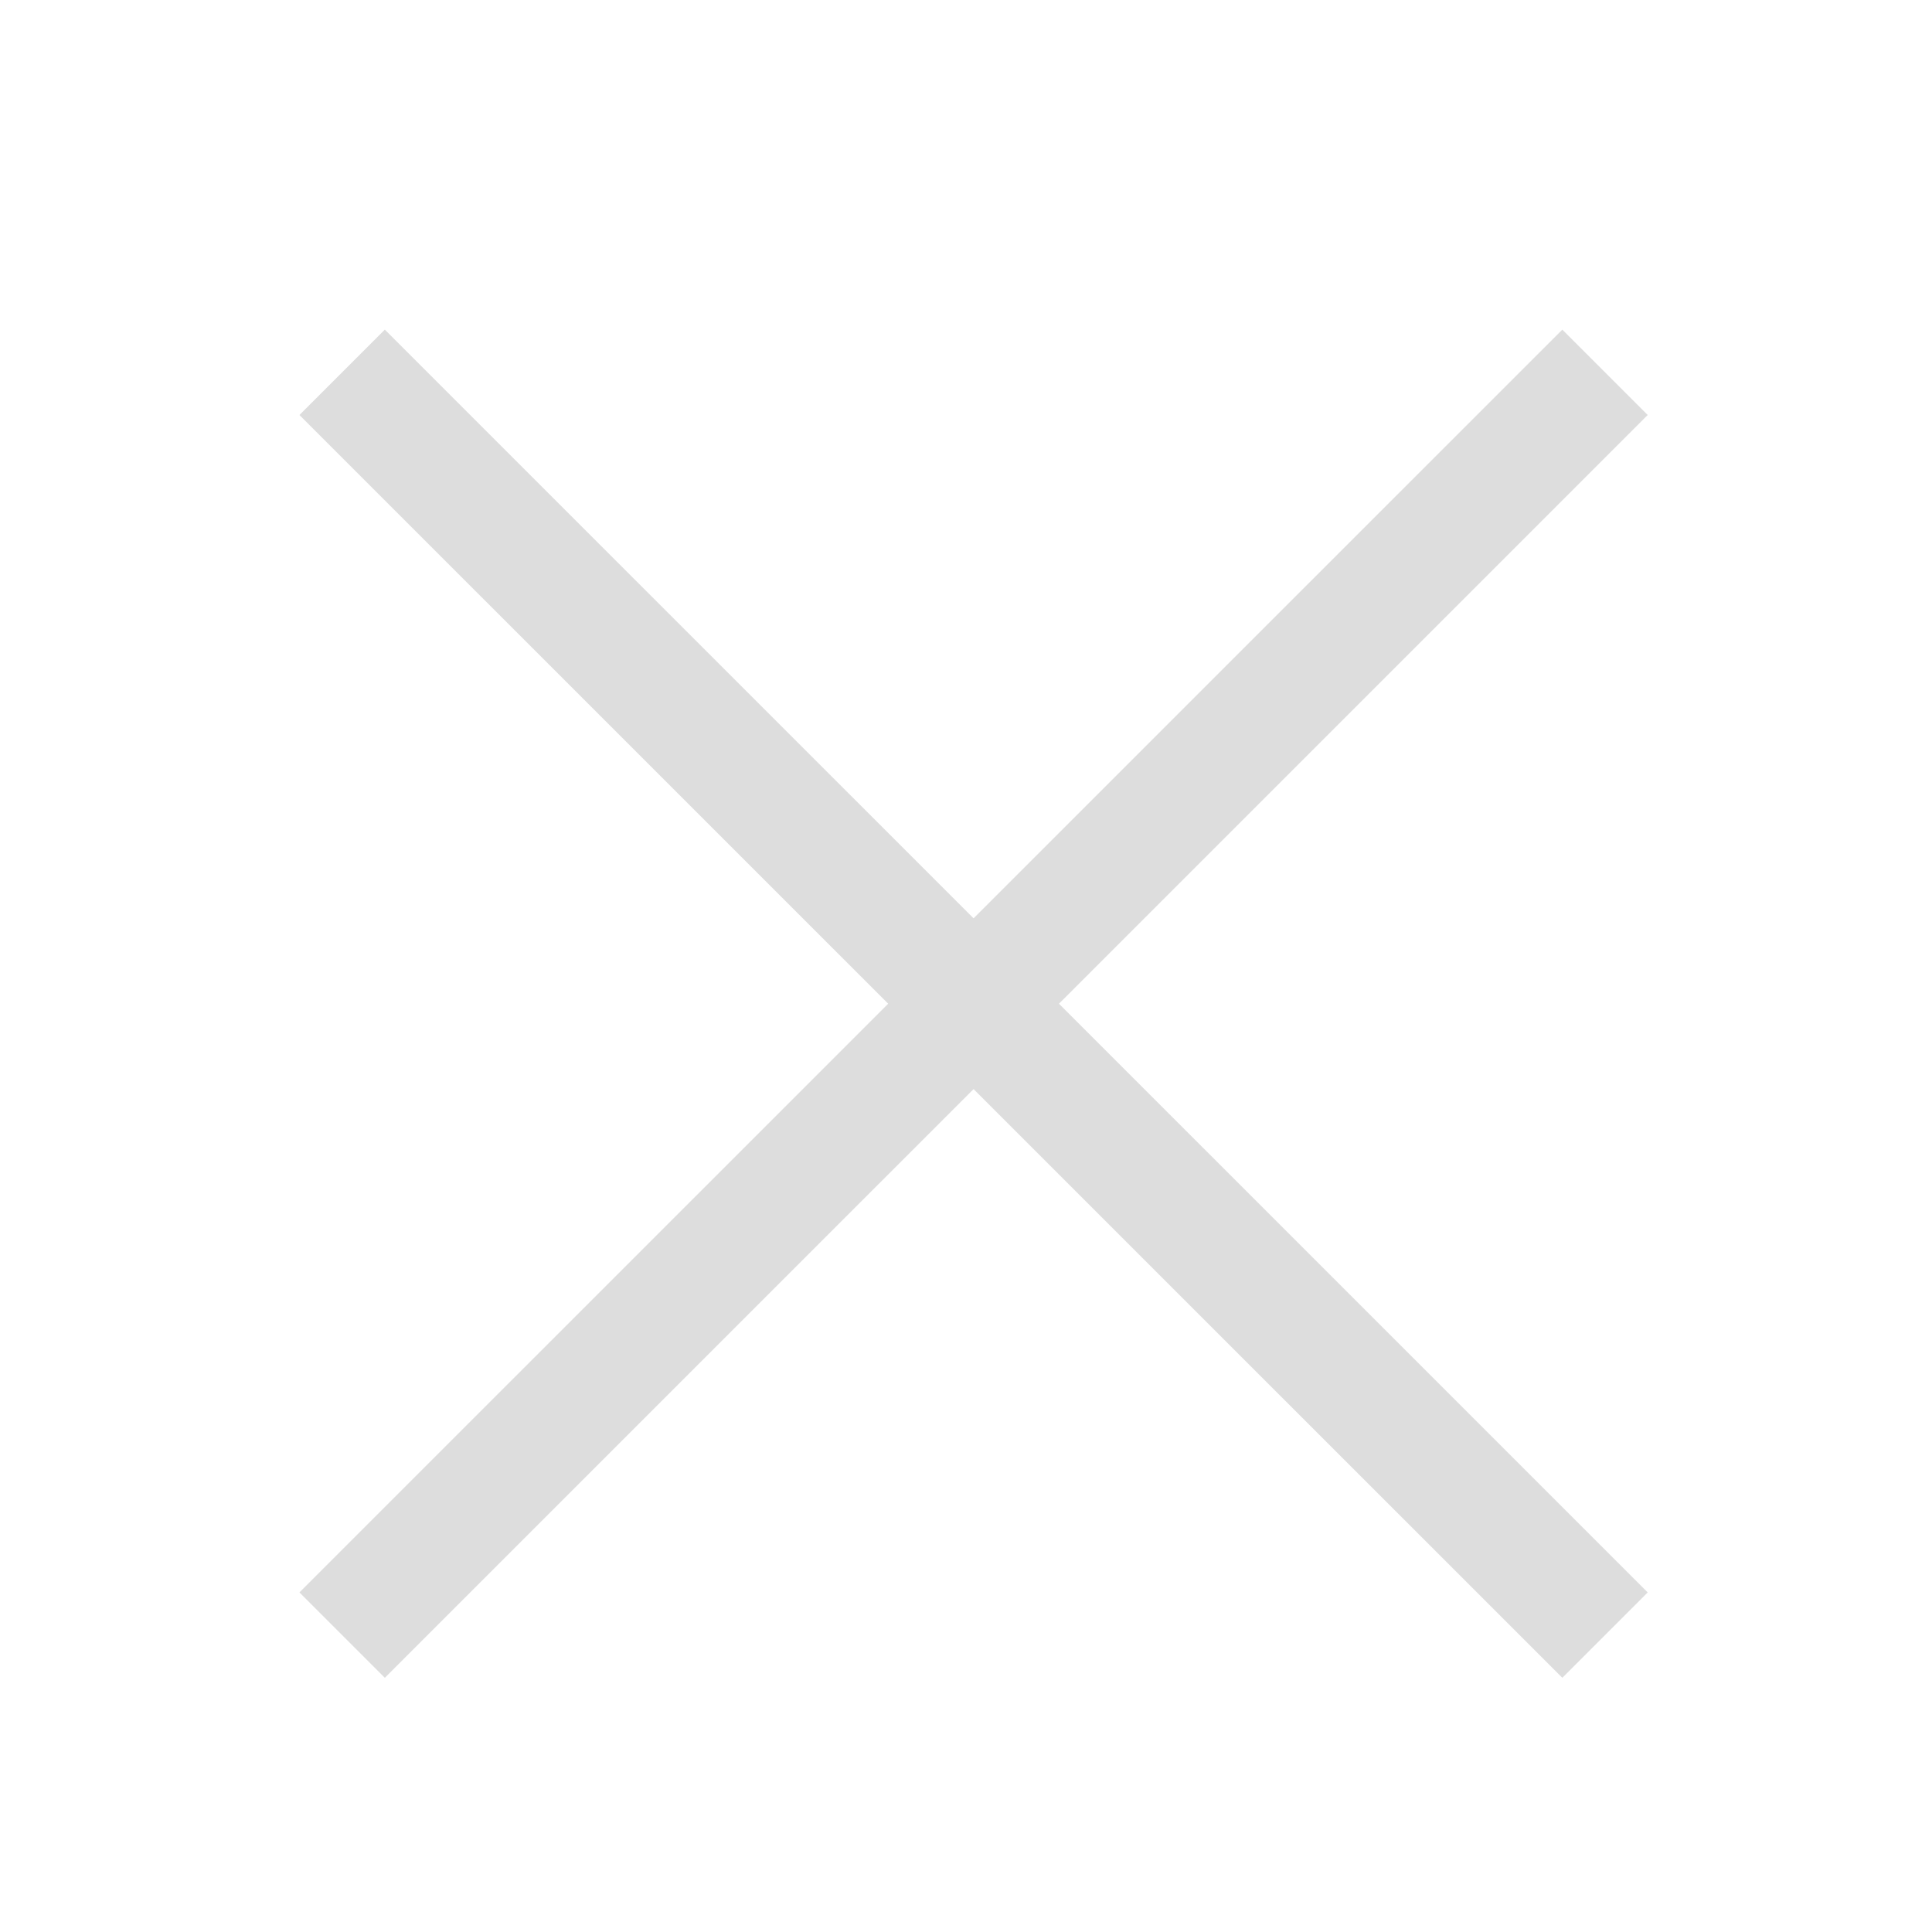
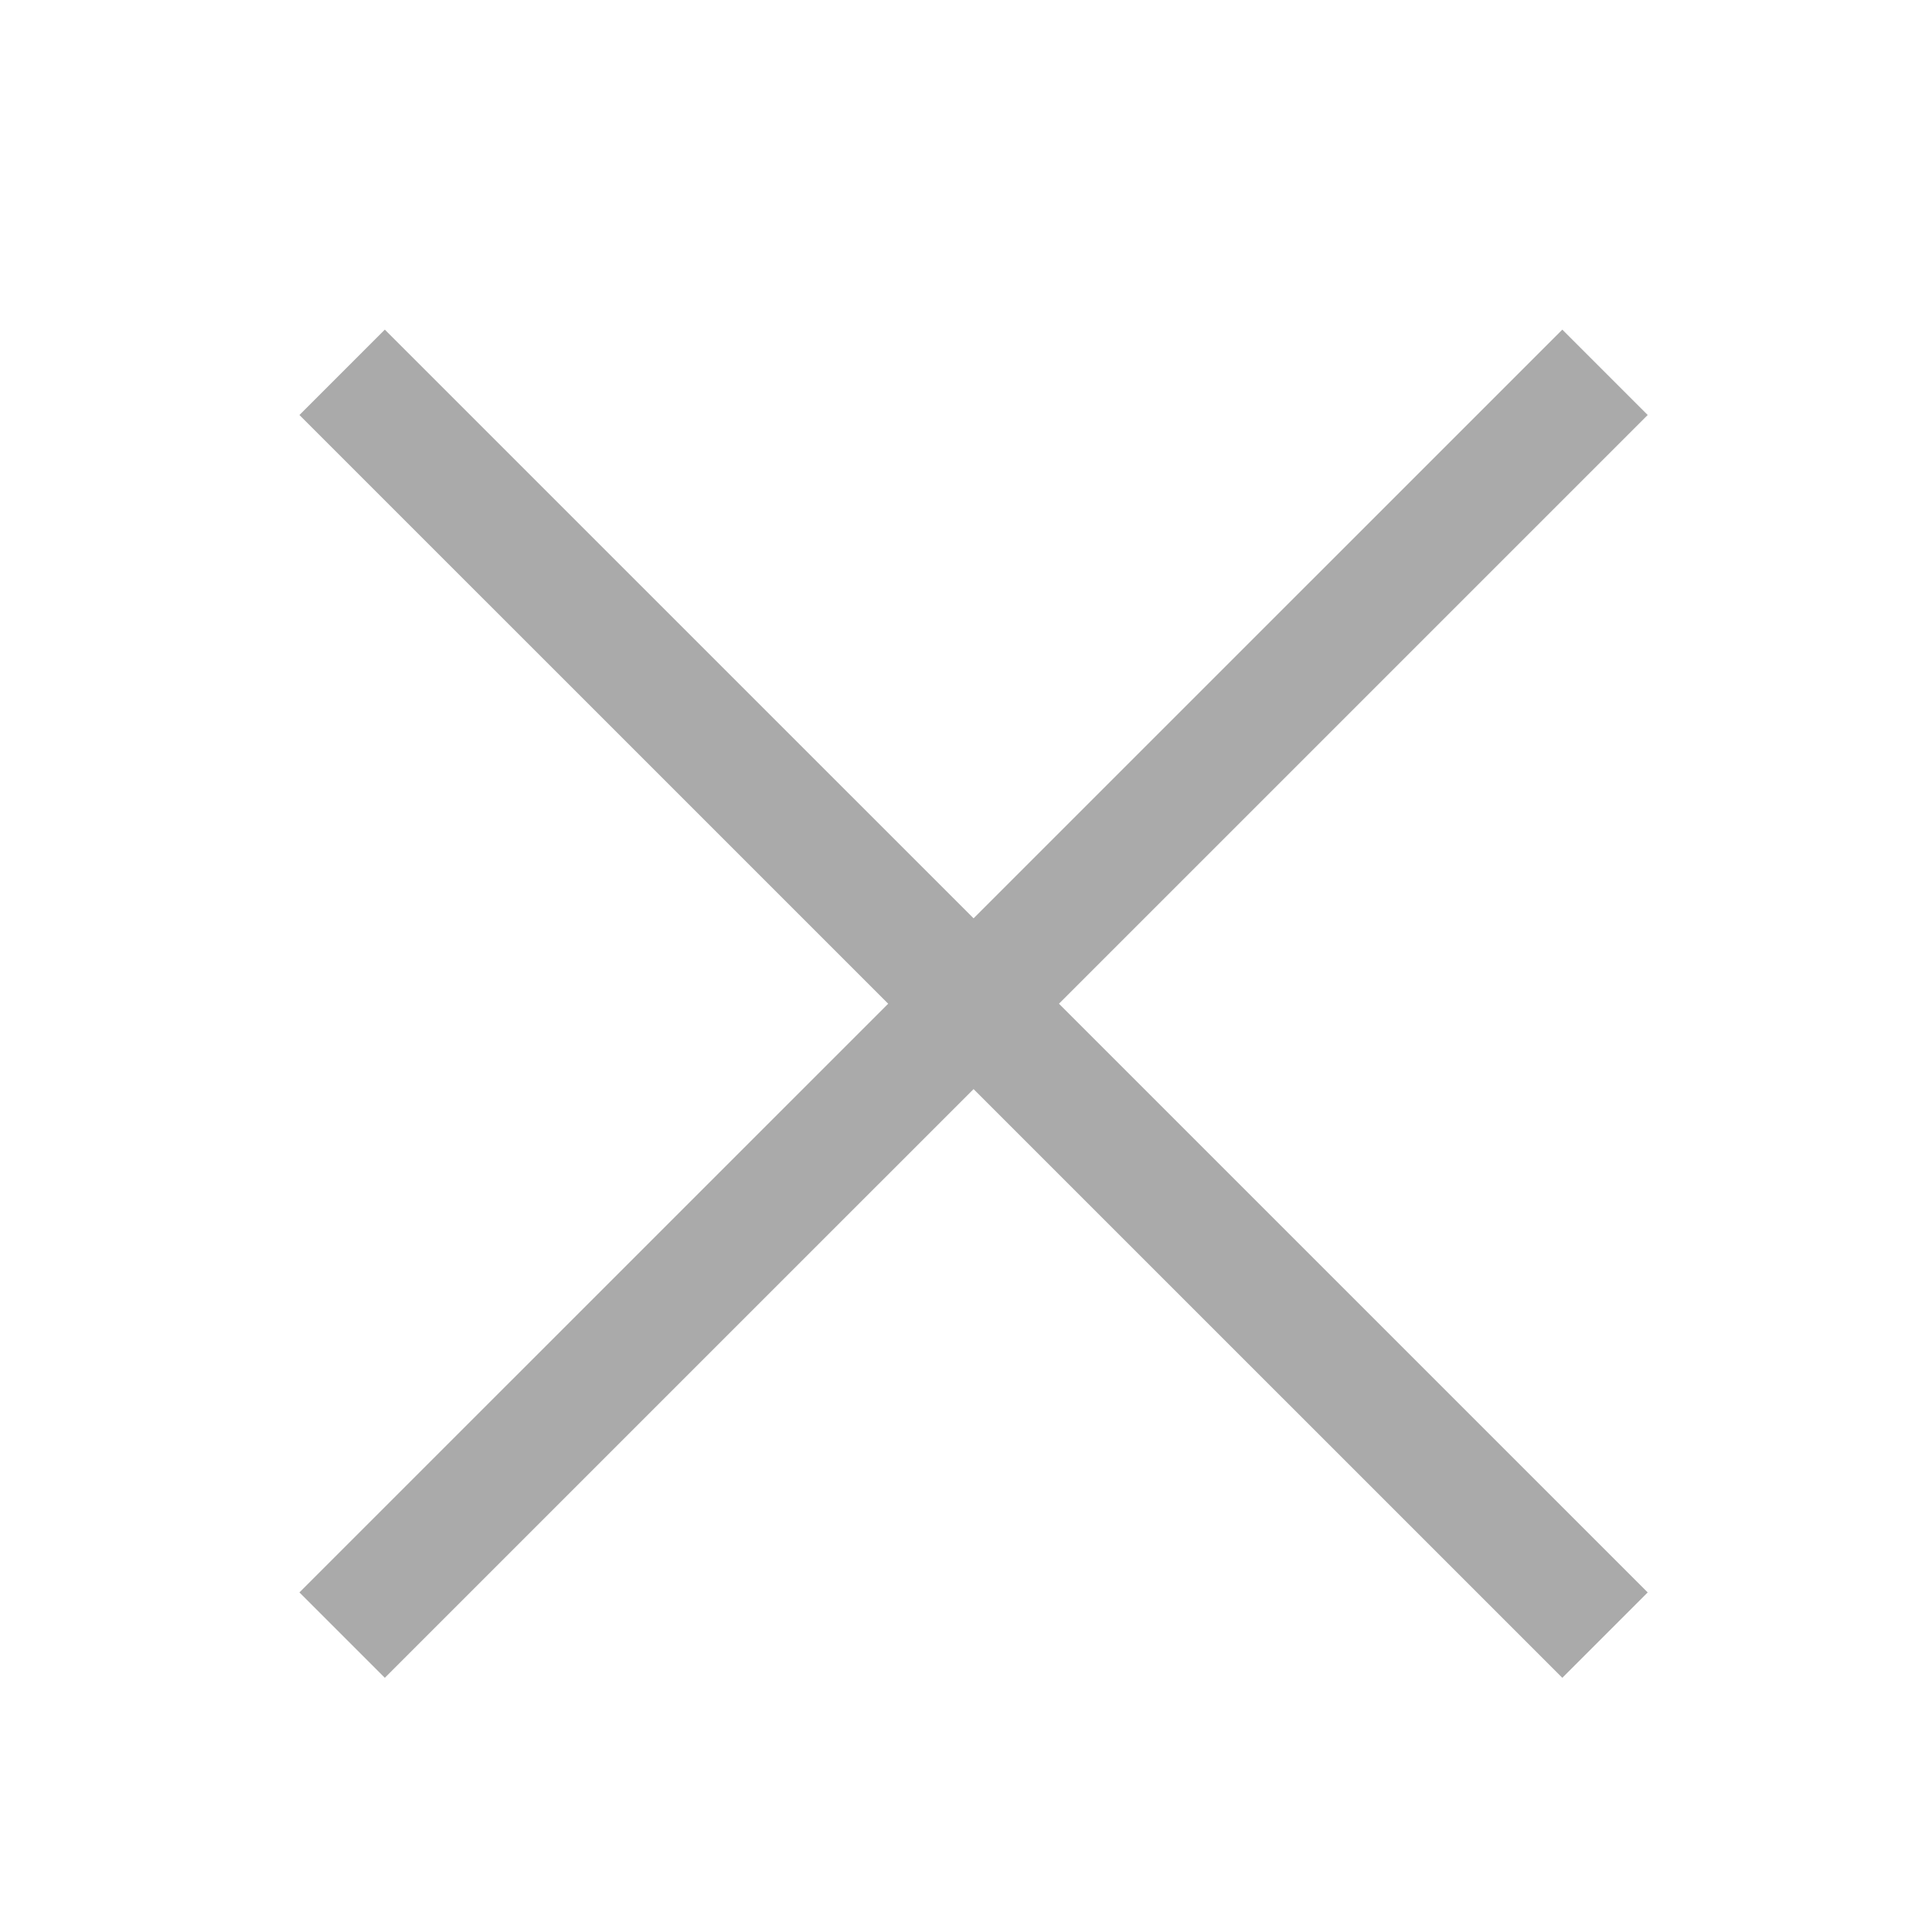
<svg xmlns="http://www.w3.org/2000/svg" version="1.1" id="Layer_1" x="0px" y="0px" width="24px" height="24px" viewBox="0 0 24 24" enable-background="new 0 0 24 24" xml:space="preserve">
-   <path fill="#DDDDDD" d="M-21.836-2.719l-0.629-0.275l-0.089,0.09c2.36-2.648,2.278-6.719-0.26-9.259  c-1.275-1.274-2.971-1.978-4.773-1.978s-3.498,0.703-4.773,1.978c-2.632,2.632-2.632,6.914,0,9.546  c1.275,1.275,2.97,1.977,4.773,1.977c1.68,0,3.262-0.615,4.503-1.73l-0.087,0.086l0.274,0.627l6.285,6.283l1.061-1.061  L-21.836-2.719z M-27.587-2.141c-1.402,0-2.721-0.545-3.712-1.537c-2.047-2.047-2.047-5.378,0-7.425  c0.992-0.991,2.31-1.538,3.712-1.538s2.721,0.547,3.712,1.538c2.047,2.047,2.047,5.378,0,7.425  C-24.866-2.686-26.185-2.141-27.587-2.141z" />
-   <line fill="none" stroke="#DDDDDD" stroke-width="1.5" stroke-miterlimit="10" x1="4.25" y1="4.625" x2="19.938" y2="20.312" />
-   <line fill="none" stroke="#DDDDDD" stroke-width="1.5" stroke-miterlimit="10" x1="4.25" y1="20.312" x2="19.938" y2="4.625" />
+   <line fill="none" stroke="#AAAAAA" stroke-width="1.5" stroke-miterlimit="10" x1="4.25" y1="4.625" x2="19.938" y2="20.312" />
+   <line fill="none" stroke="#AAAAAA" stroke-width="1.5" stroke-miterlimit="10" x1="4.25" y1="20.312" x2="19.938" y2="4.625" />
</svg>
